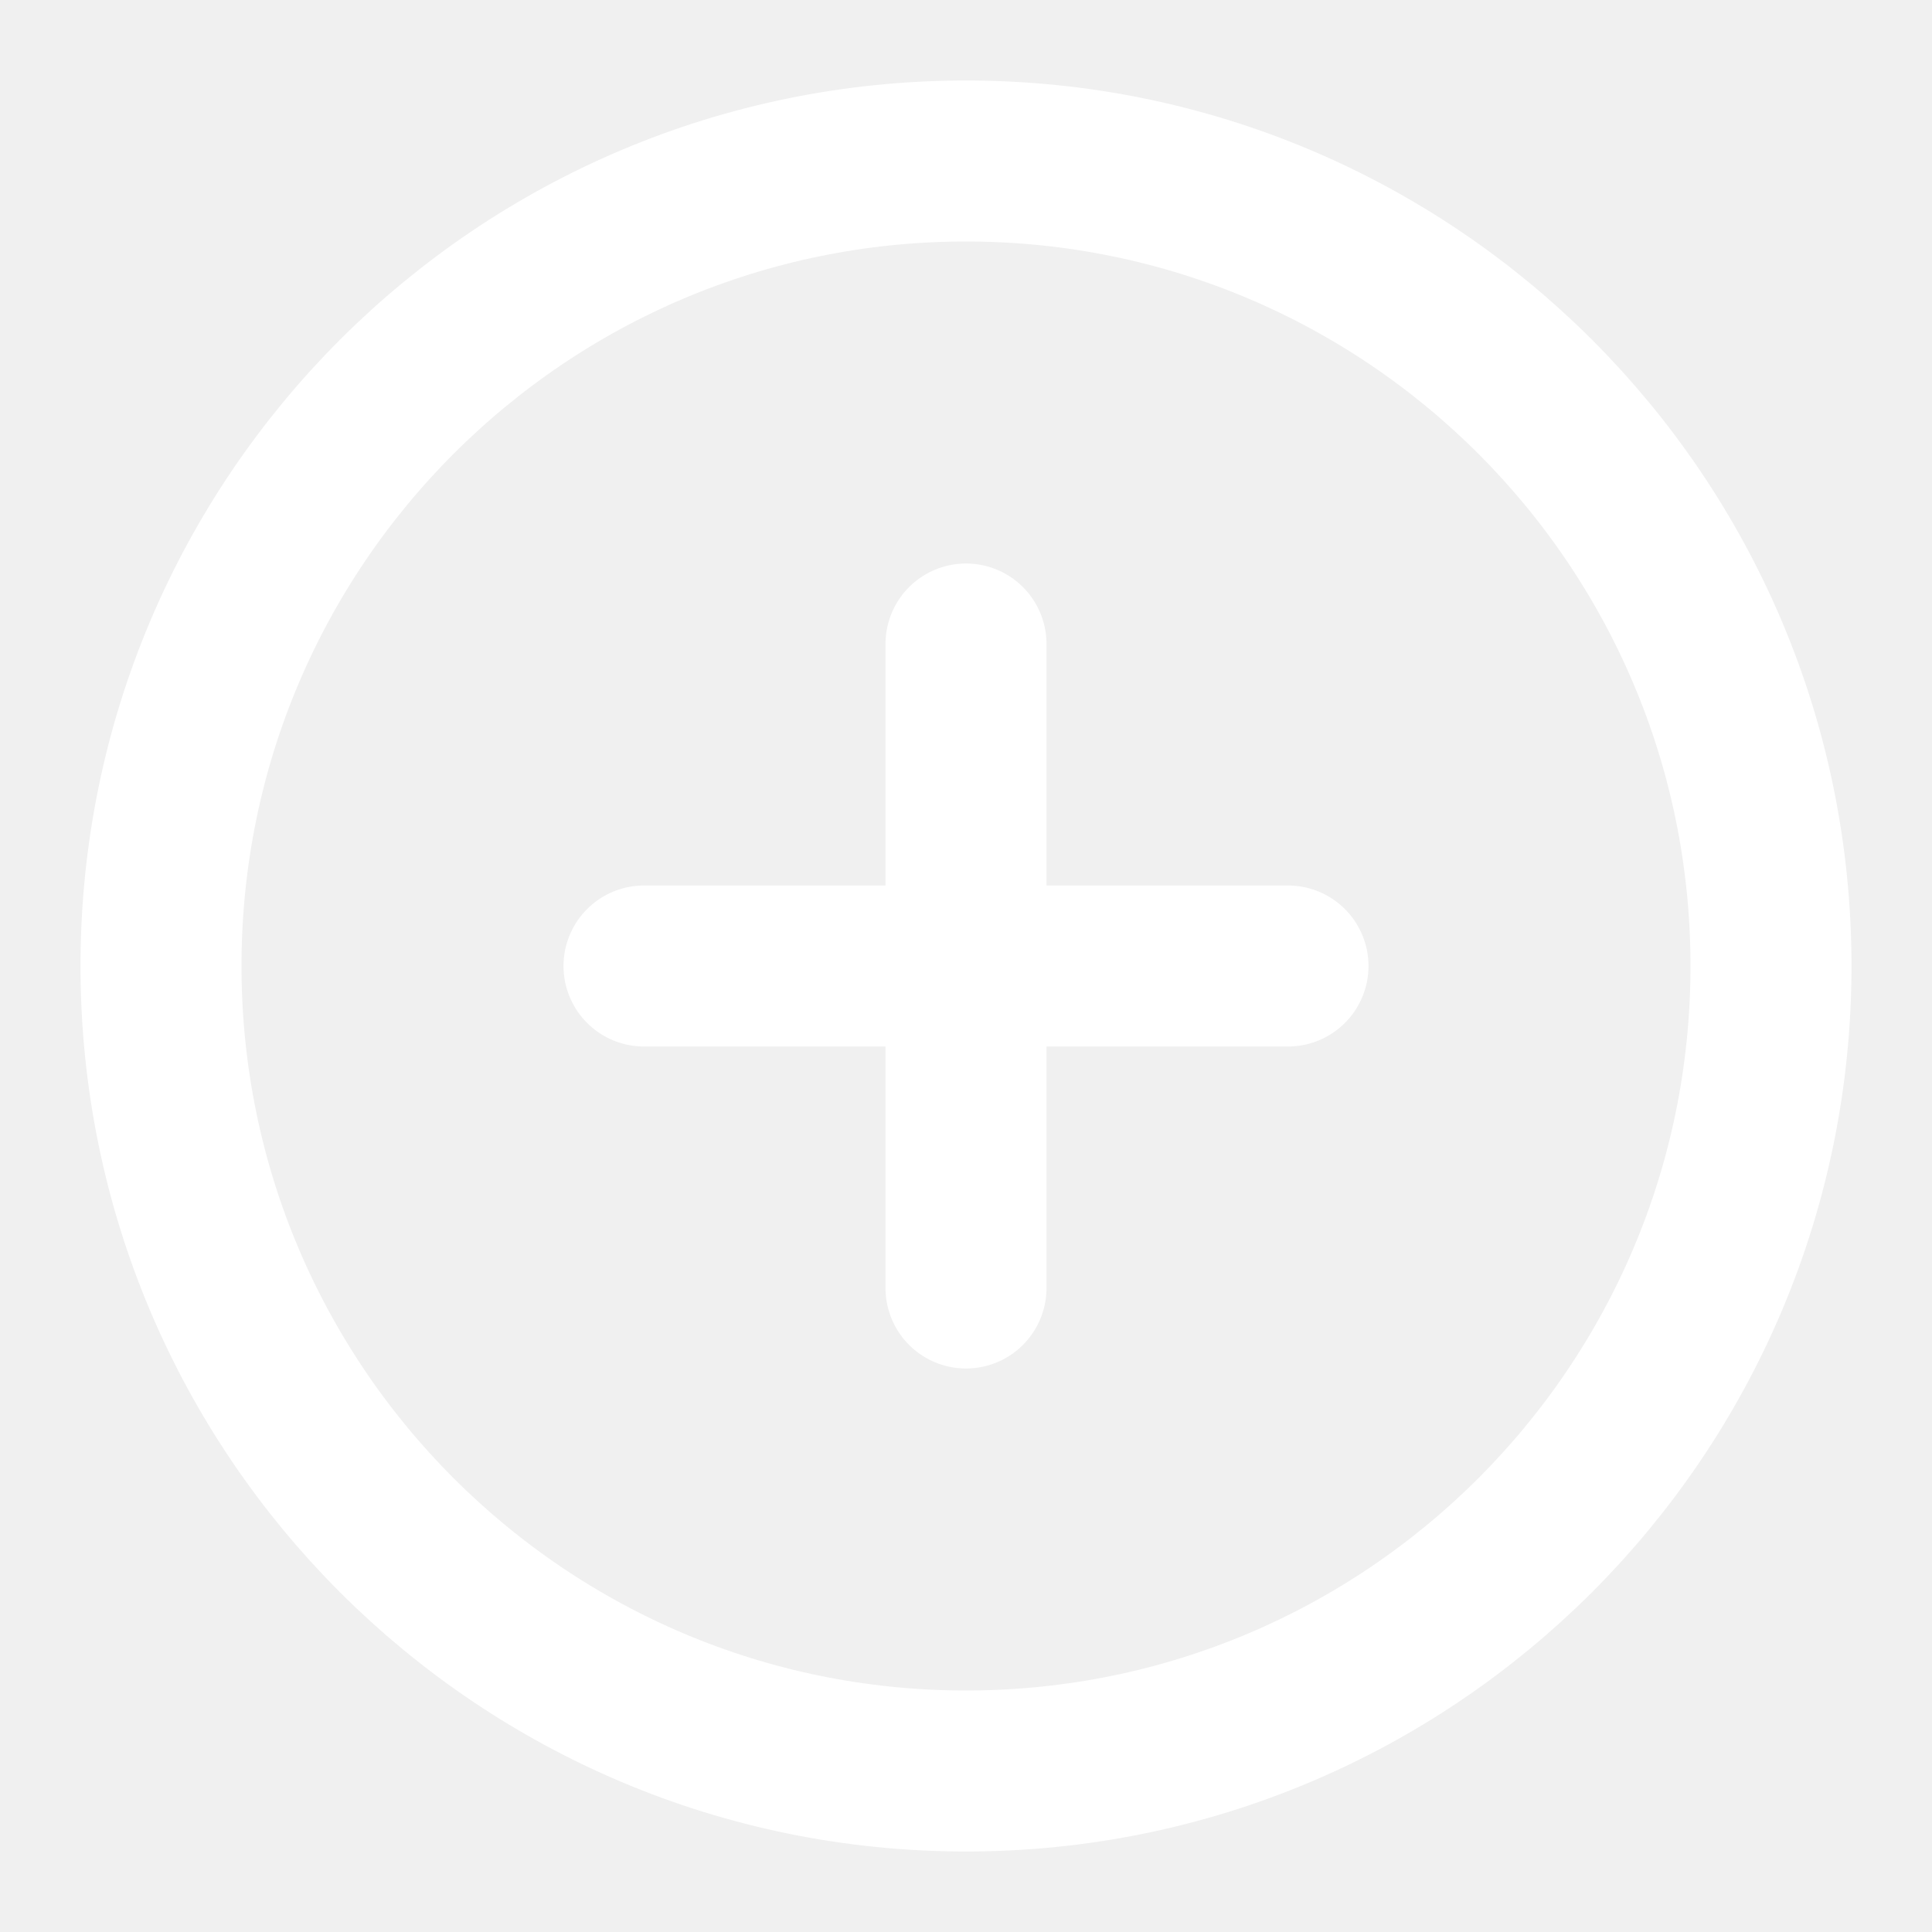
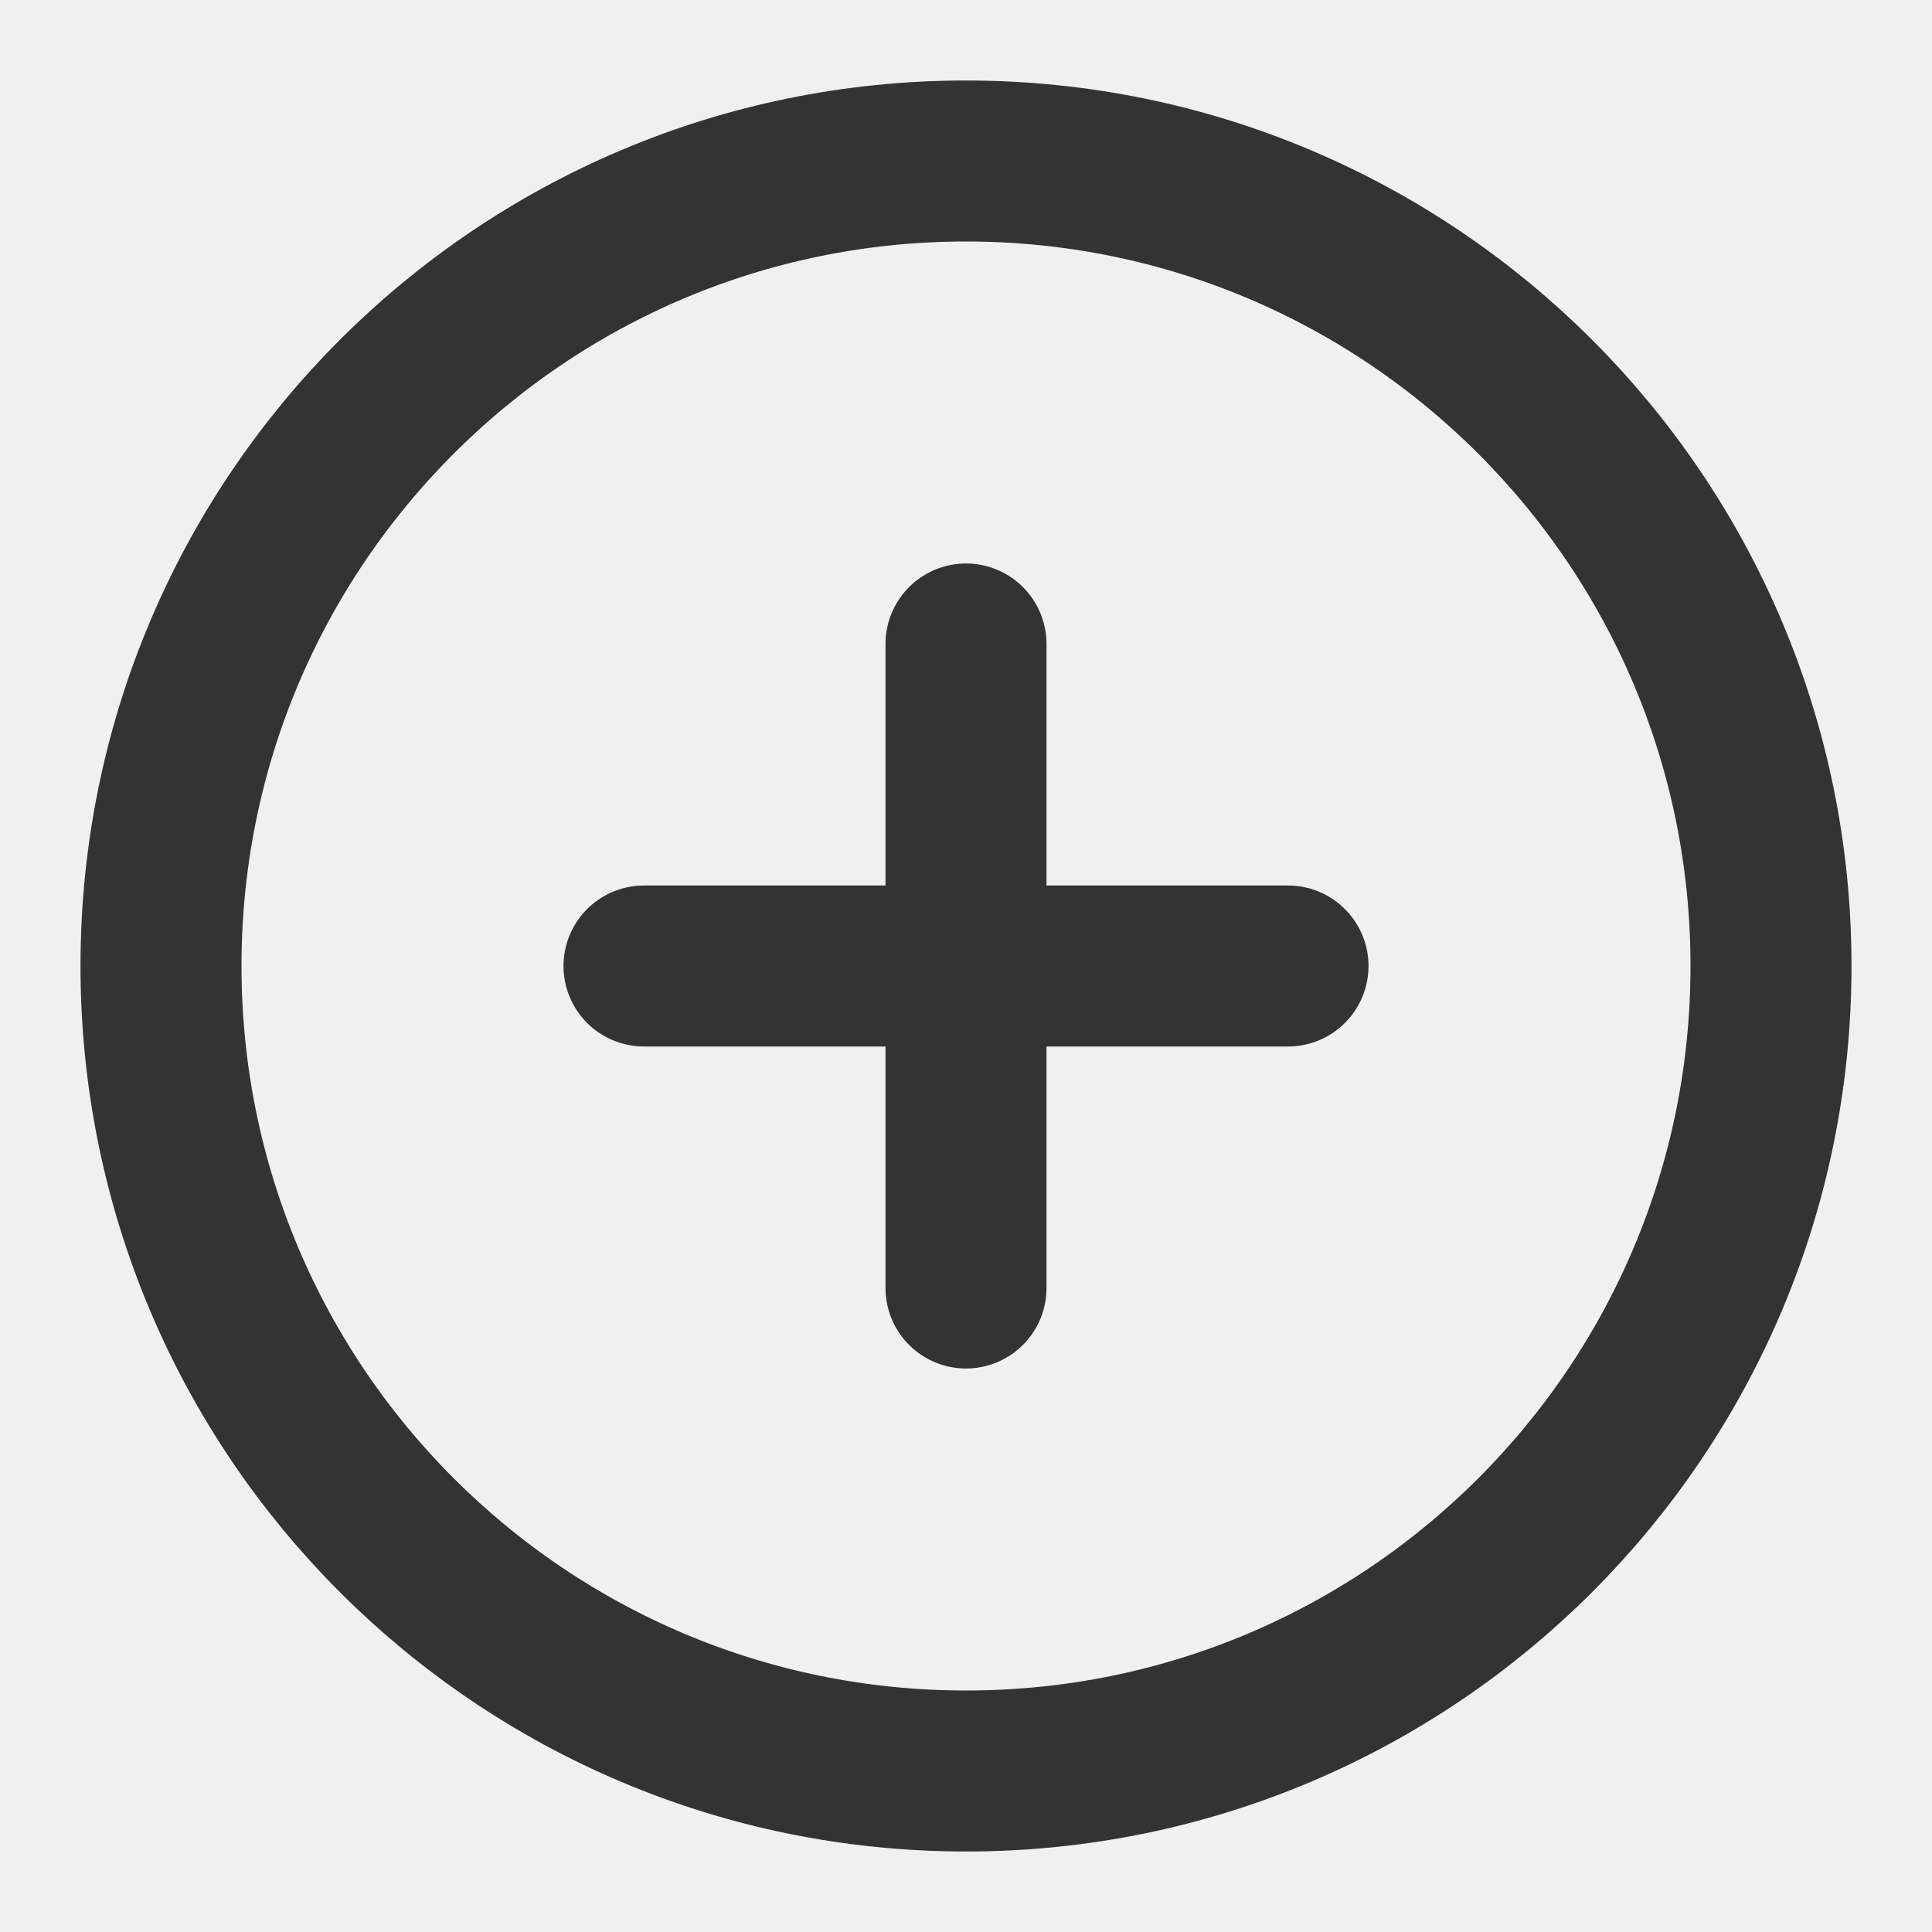
- <svg xmlns="http://www.w3.org/2000/svg" width="24" height="24" viewBox="0 0 24 24" fill="none" stroke="white" stroke-width="2" stroke-linecap="round" stroke-linejoin="round" class="feather feather-plus-circle">
+ <svg xmlns="http://www.w3.org/2000/svg" width="24" height="24" viewBox="0 0 24 24" fill="none" stroke="#333333" stroke-width="2" stroke-linecap="round" stroke-linejoin="round" class="feather feather-plus-circle">
  <circle cx="12" cy="12" r="10" />
  <line x1="12" y1="8" x2="12" y2="16" />
  <line x1="8" y1="12" x2="16" y2="12" />
</svg>
